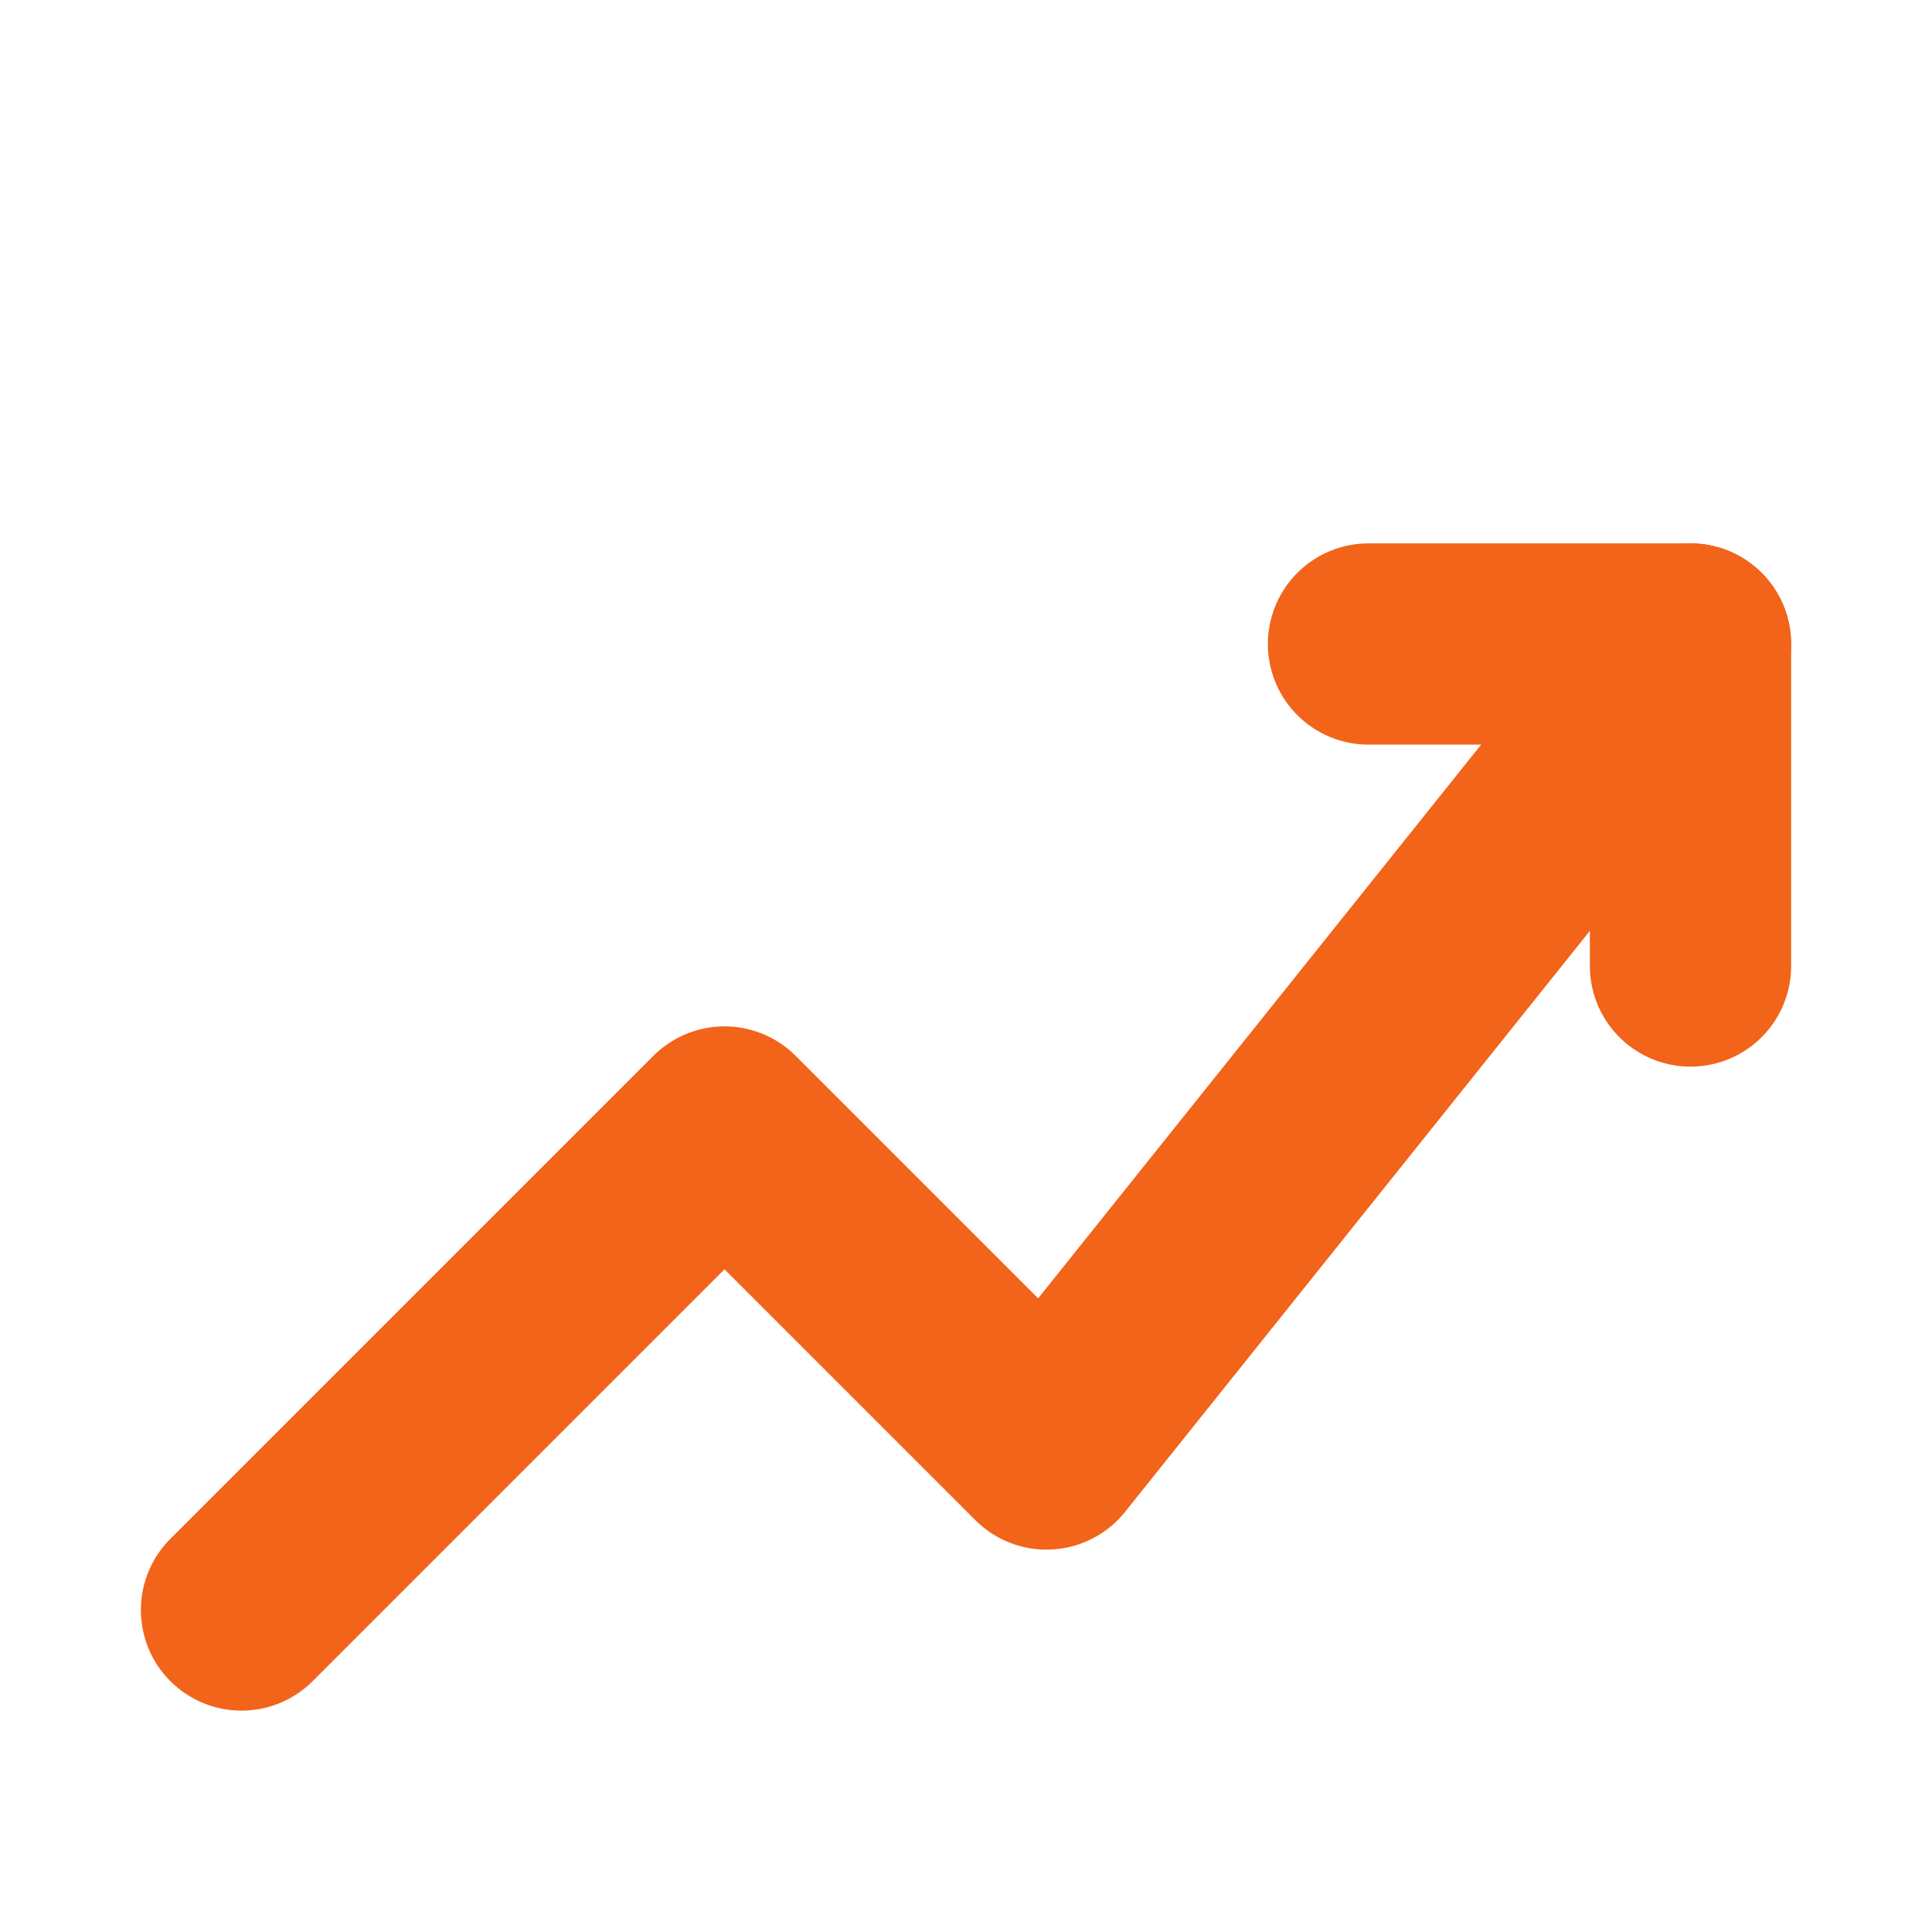
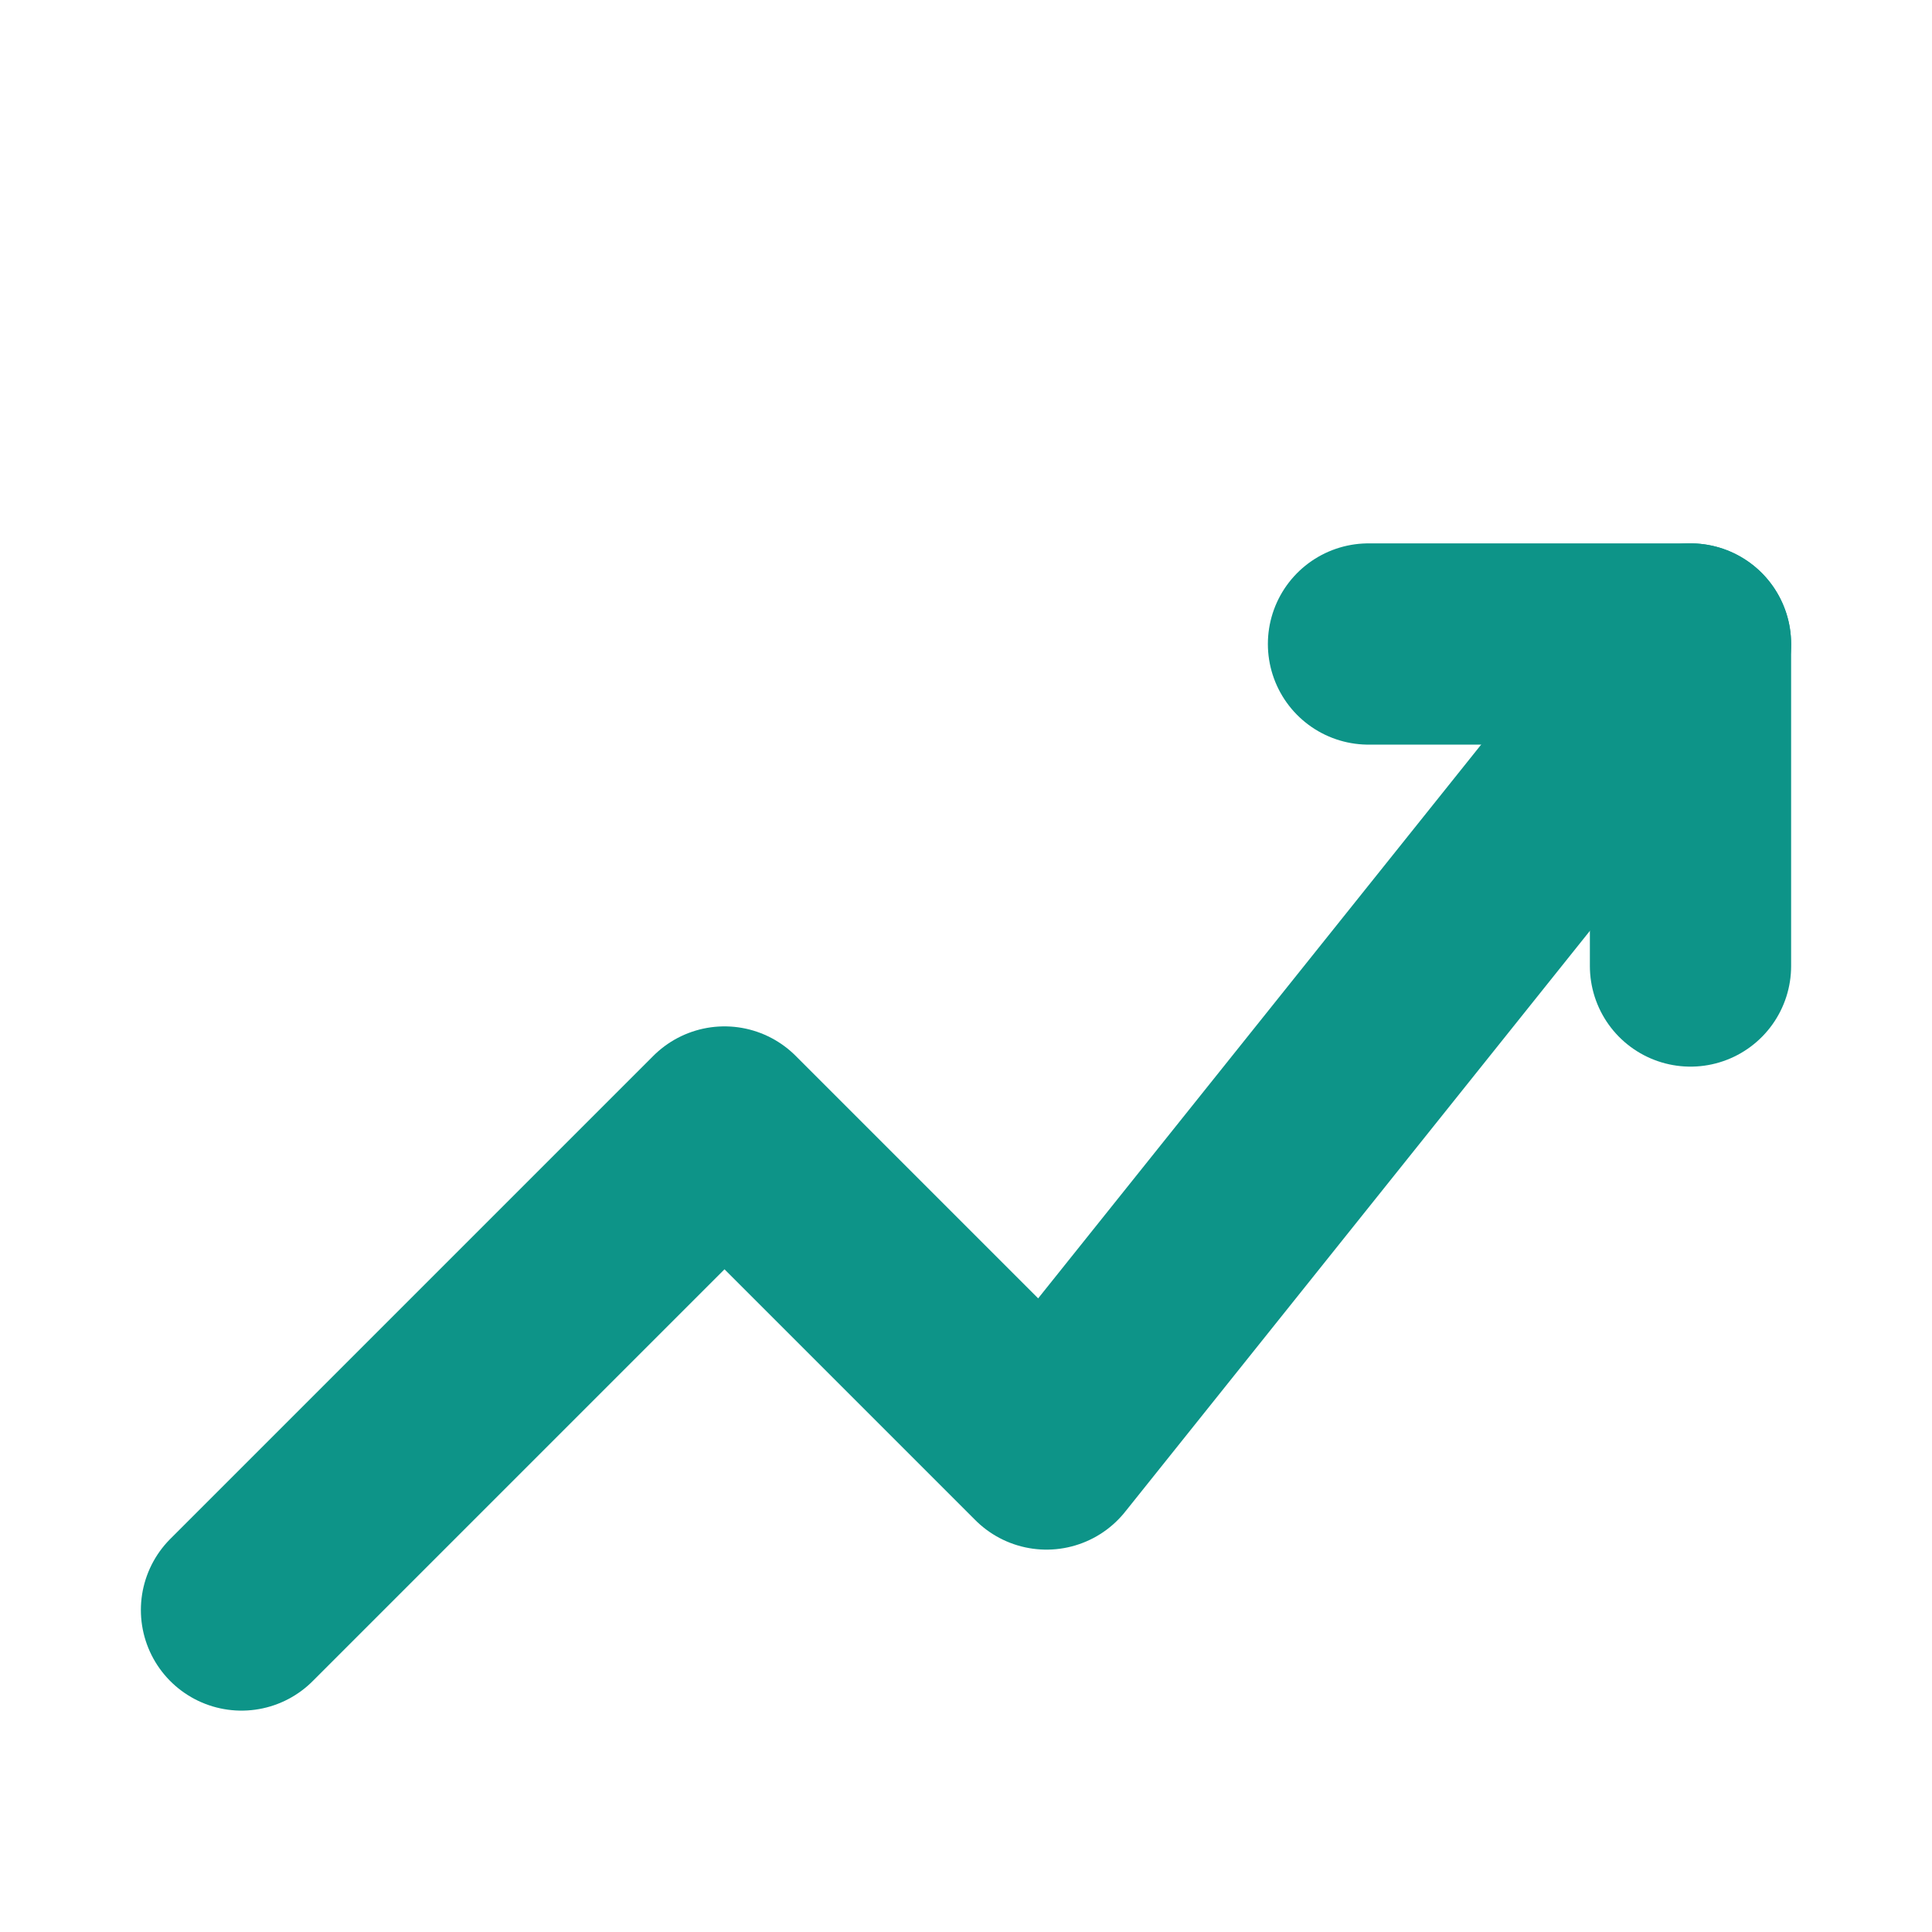
<svg xmlns="http://www.w3.org/2000/svg" width="32" height="32" viewBox="0 0 24 24" fill="none">
-   <path d="M3 20L9 14L13 18L21 8" stroke="#f26419" stroke-width="2.5" stroke-linecap="round" stroke-linejoin="round" />
-   <path d="M17 8H21V12" stroke="#f26419" stroke-width="2.5" stroke-linecap="round" stroke-linejoin="round" />
+   <path d="M3 20L9 14L13 18L21 8" stroke="#0d9488" stroke-width="2.5" stroke-linecap="round" stroke-linejoin="round" />
+   <path d="M17 8H21V12" stroke="#0d9488" stroke-width="2.5" stroke-linecap="round" stroke-linejoin="round" />
</svg>
